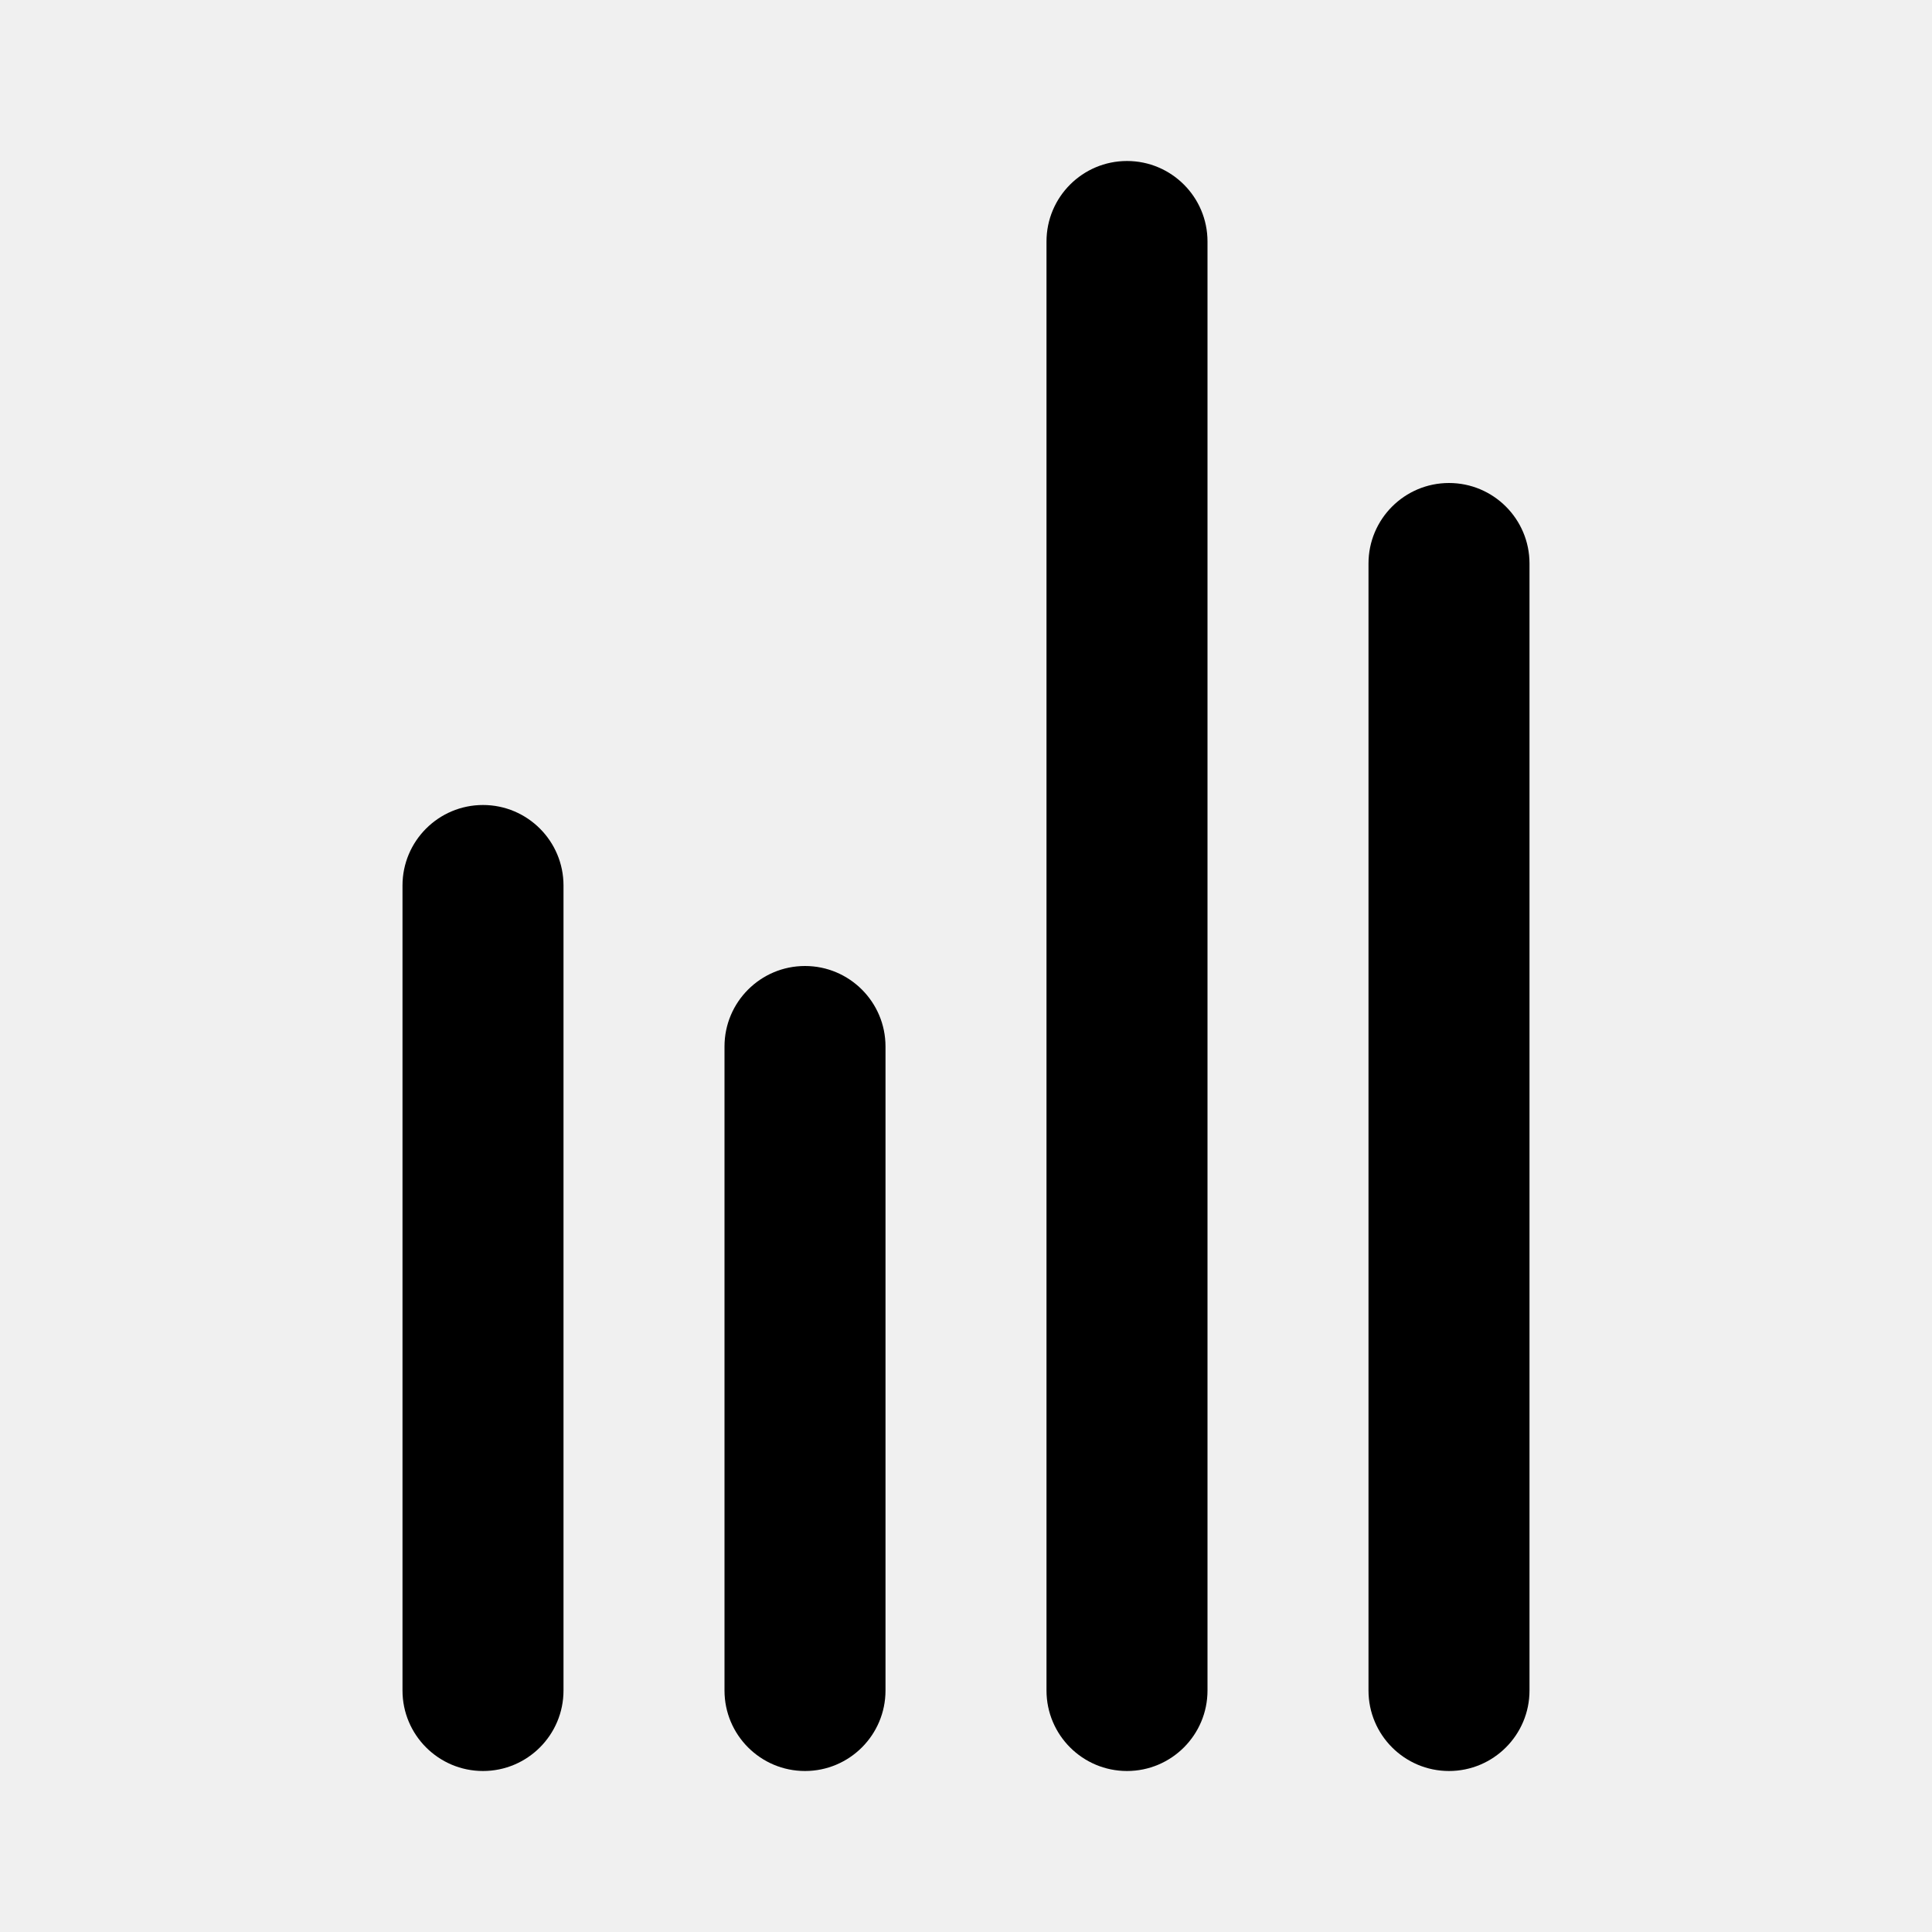
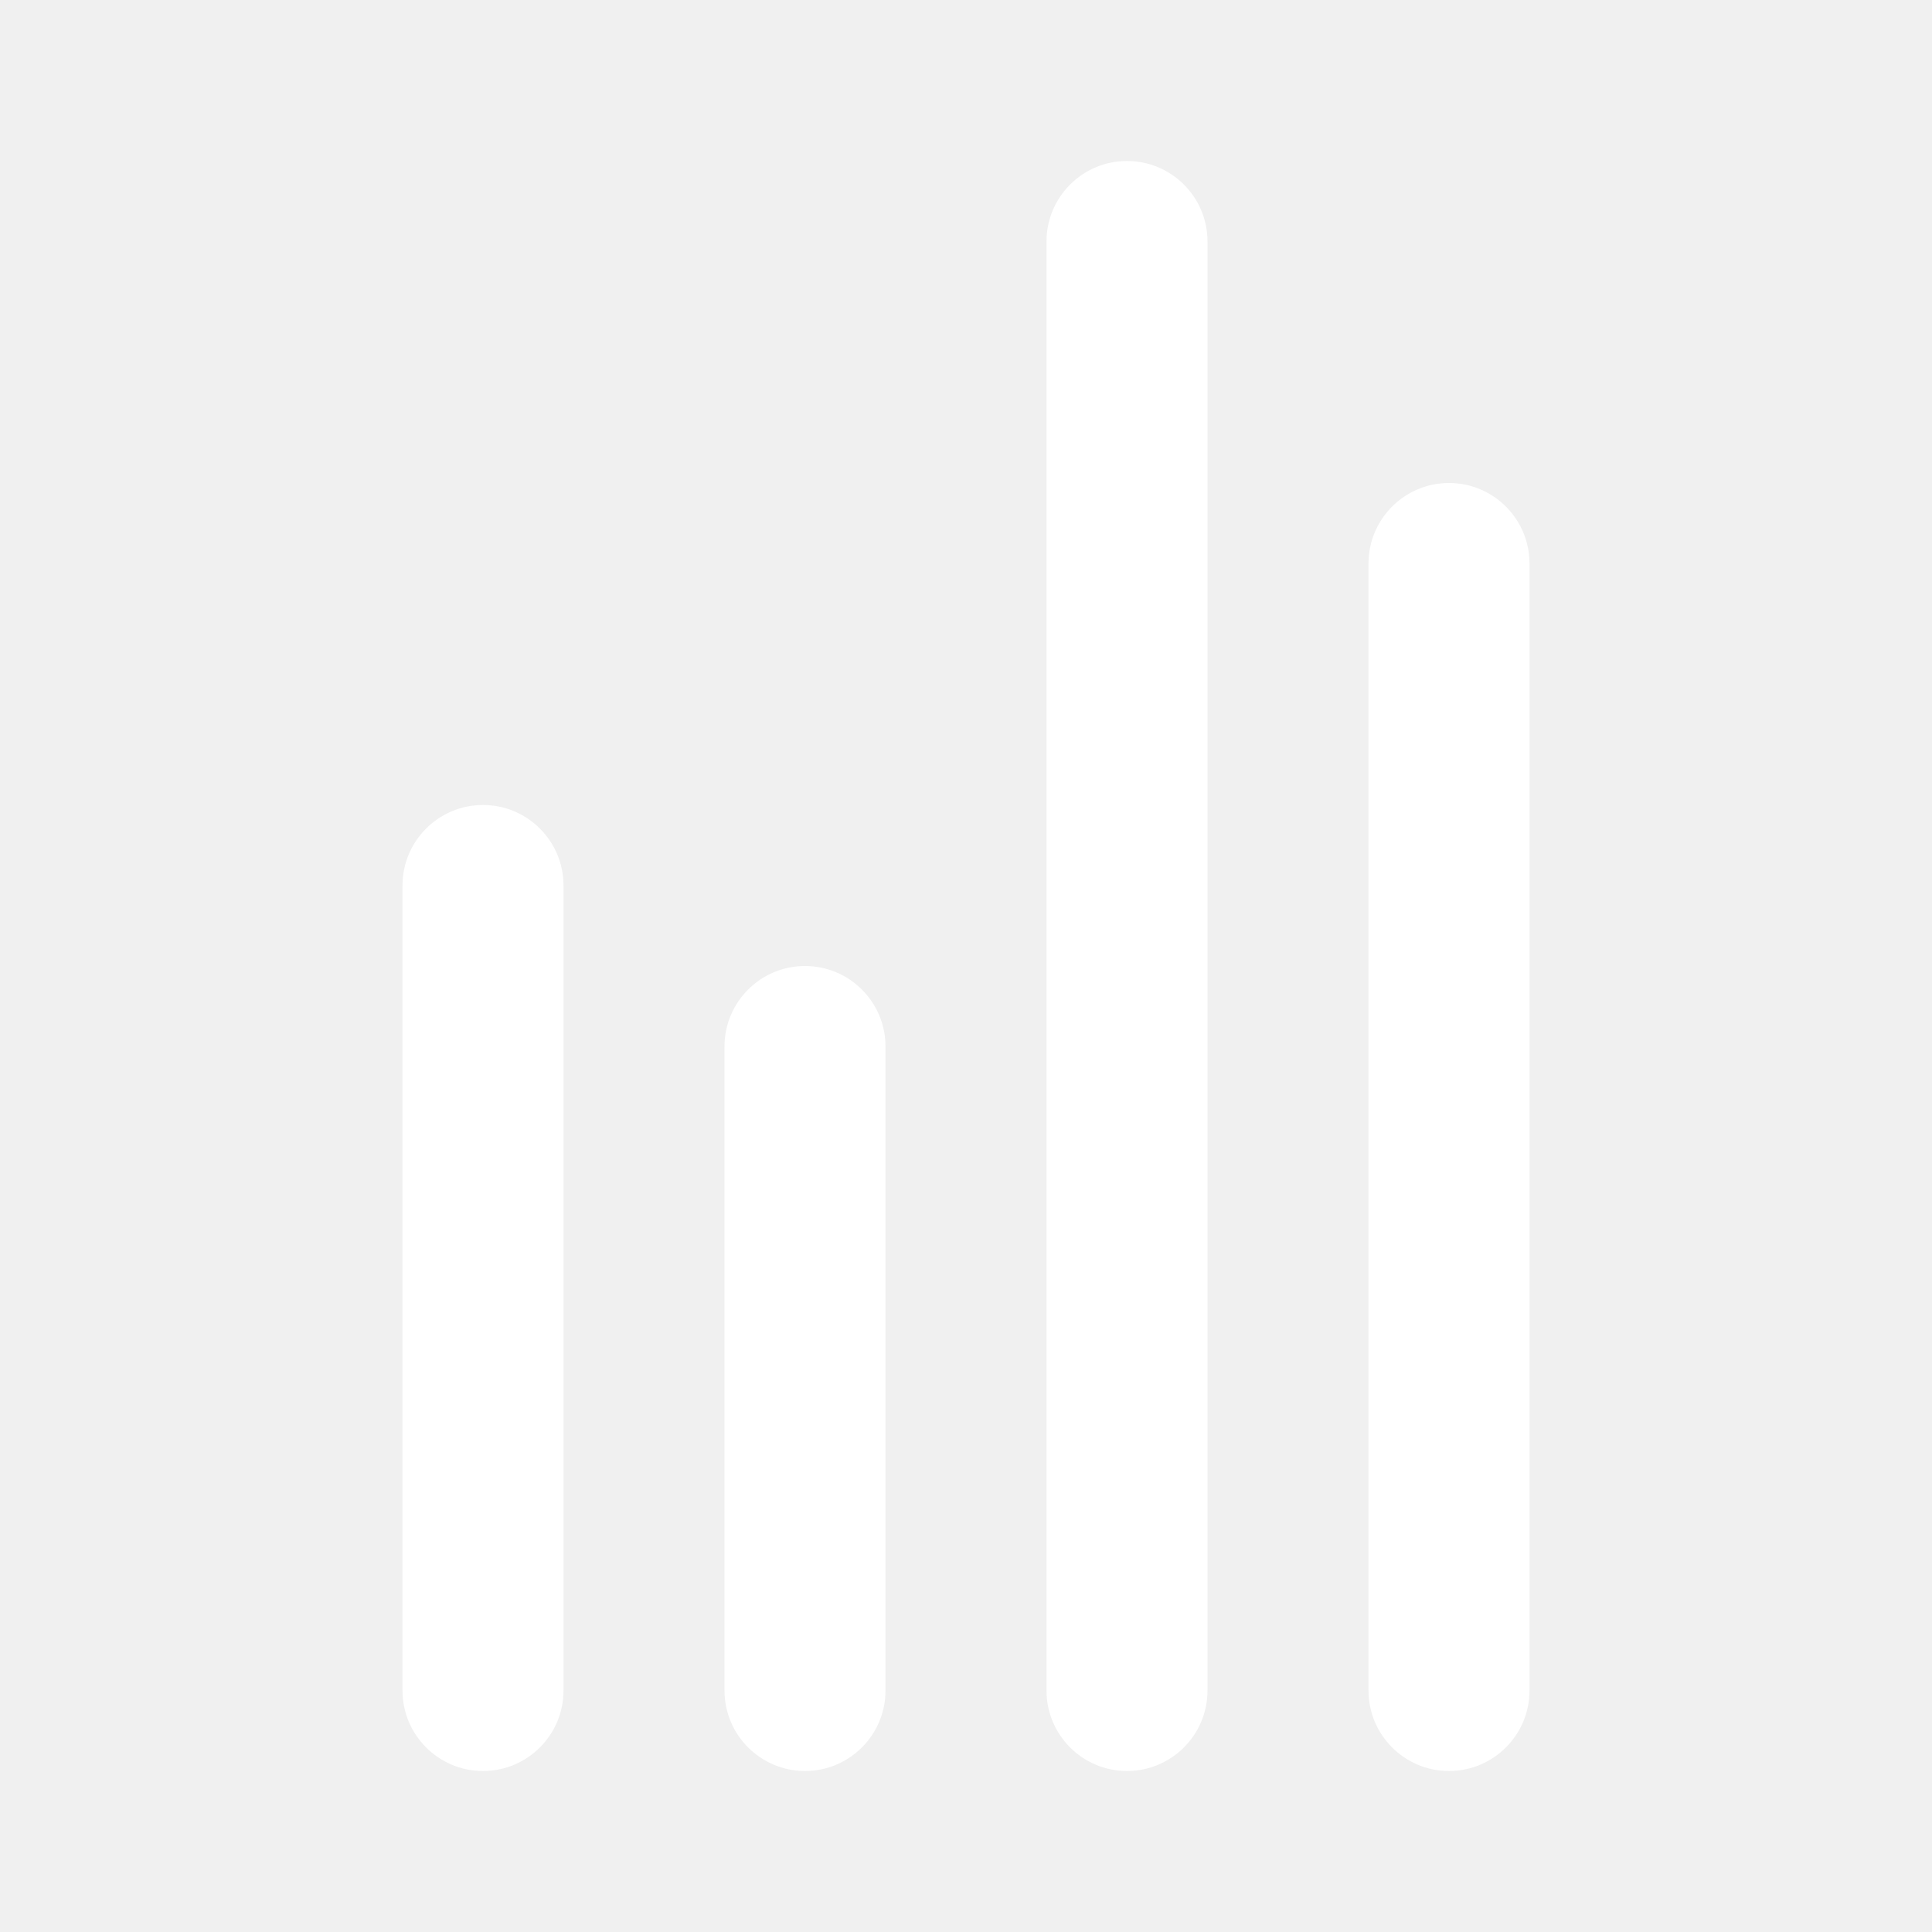
- <svg xmlns="http://www.w3.org/2000/svg" width="800px" height="800px" viewBox="0 0 24 24" fill="none">
-   <path d="M13 21C13 21.552 13.448 22 14 22C14.552 22 15 21.552 15 21V3C15 2.448 14.552 2 14 2C13.448 2 13 2.448 13 3V21Z" fill="#000000" />
-   <path d="M5 21C5 21.552 5.448 22 6 22C6.552 22 7 21.552 7 21V11C7 10.448 6.552 10 6 10C5.448 10 5 10.448 5 11V21Z" fill="#000000" />
-   <path d="M10 22C9.448 22 9 21.552 9 21V13C9 12.448 9.448 12 10 12C10.552 12 11 12.448 11 13V21C11 21.552 10.552 22 10 22Z" fill="#000000" />
-   <path d="M17 21C17 21.552 17.448 22 18 22C18.552 22 19 21.552 19 21V7C19 6.448 18.552 6 18 6C17.448 6 17 6.448 17 7V21Z" fill="#000000" />
+ <svg xmlns="http://www.w3.org/2000/svg" width="75px" height="75px" viewBox="0 0 24 24" fill="none">
+   <path d="M13 21C13 21.552 13.448 22 14 22C14.552 22 15 21.552 15 21V3C15 2.448 14.552 2 14 2C13.448 2 13 2.448 13 3V21Z" fill="#ffffff" />
+   <path d="M5 21C5 21.552 5.448 22 6 22C6.552 22 7 21.552 7 21V11C7 10.448 6.552 10 6 10C5.448 10 5 10.448 5 11V21Z" fill="#ffffff" />
+   <path d="M10 22C9.448 22 9 21.552 9 21V13C9 12.448 9.448 12 10 12C10.552 12 11 12.448 11 13V21C11 21.552 10.552 22 10 22Z" fill="#ffffff" />
+   <path d="M17 21C17 21.552 17.448 22 18 22C18.552 22 19 21.552 19 21V7C19 6.448 18.552 6 18 6C17.448 6 17 6.448 17 7V21Z" fill="#ffffff" />
</svg>
